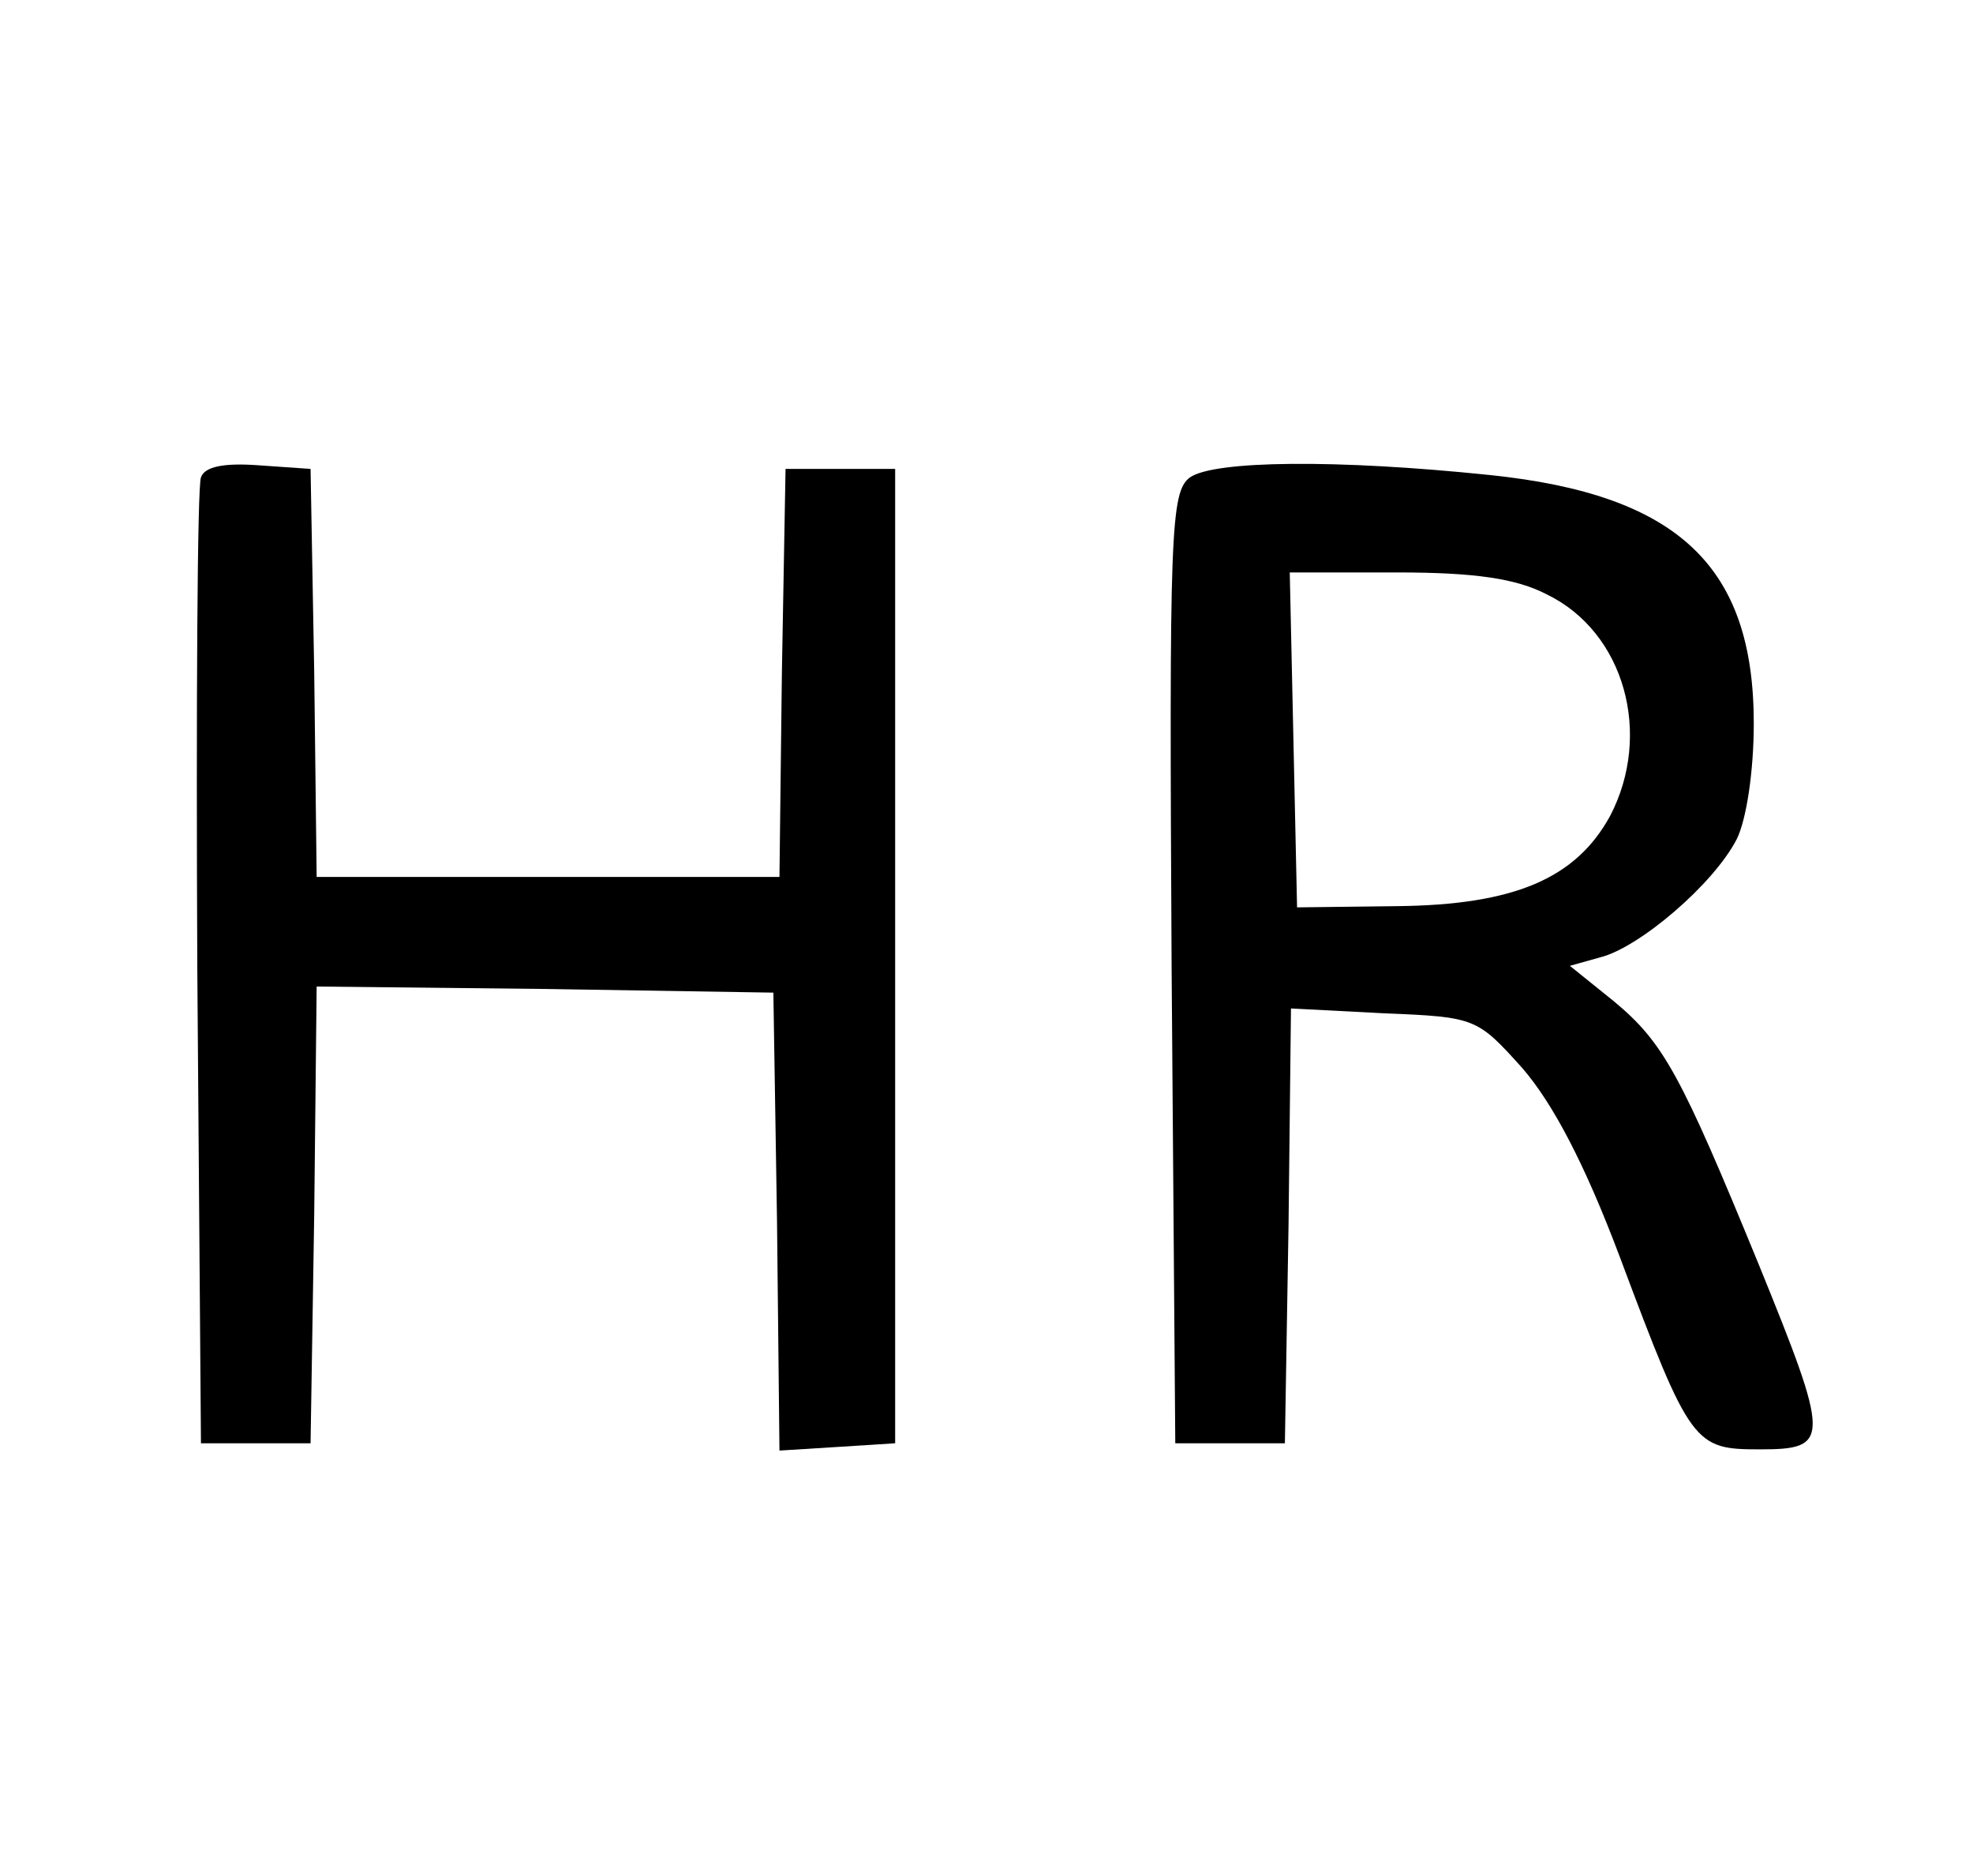
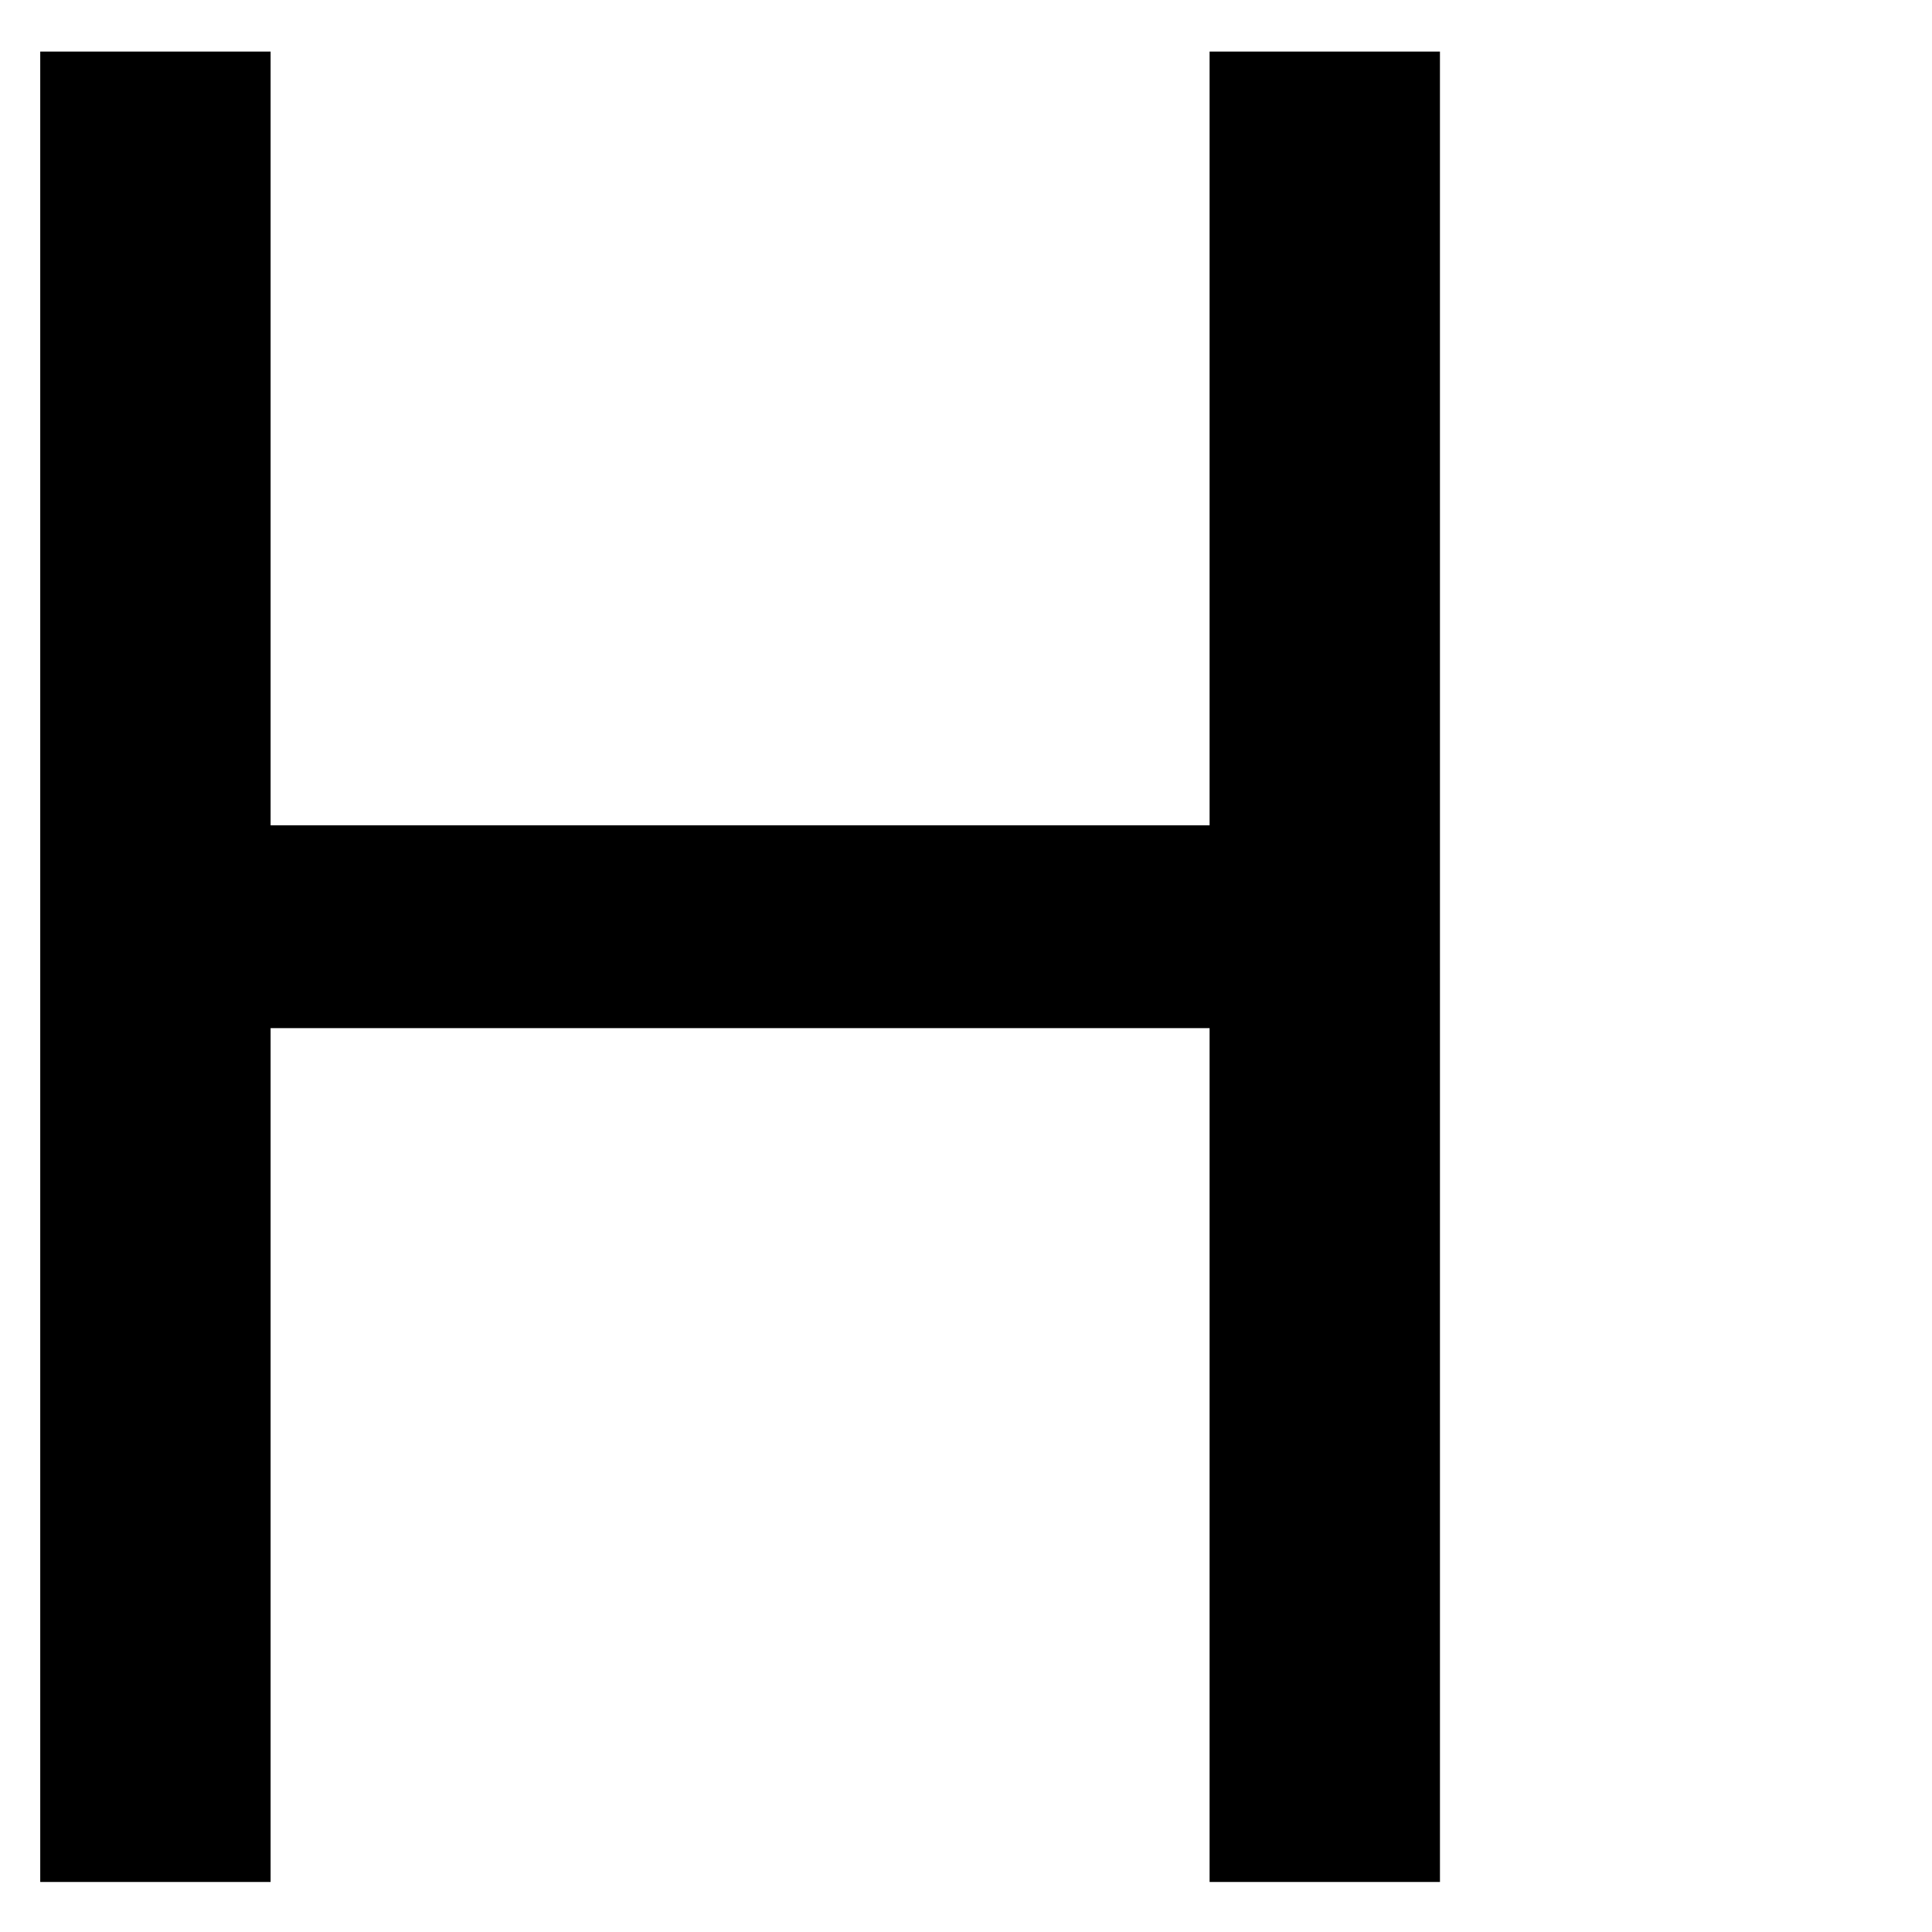
- <svg xmlns="http://www.w3.org/2000/svg" version="1.0" width="162pt" height="154pt" viewBox="0 0 162 154" preserveAspectRatio="xMidYMid meet">
-   <g transform="translate(0,154) scale(0.1,-0.1)" fill="#000000" stroke="none">
-     <path d="M165 1148 c-3 -7 -4 -189 -3 -403 l3 -390 45 0 45 0 3 188 2 187 188 -2 187 -3 3 -188 2 -188 48 3 47 3 0 400 0 400 -45 0 -45 0 -3 -167 -2 -168 -190 0 -190 0 -2 168 -3 167 -43 3 c-28 2 -44 -1 -47 -10z" />
-     <path d="M977 1148 c-16 -12 -17 -45 -15 -403 l3 -390 45 0 45 0 3 179 2 178 77 -4 c75 -3 76 -4 113 -45 25 -29 51 -78 80 -155 58 -155 61 -158 115 -158 58 0 58 7 -1 152 -64 156 -78 182 -119 216 l-36 29 25 7 c32 8 93 60 112 97 8 16 14 56 14 95 0 129 -62 188 -217 204 -125 13 -226 12 -246 -2z m293 -96 c64 -31 87 -115 52 -182 -28 -51 -78 -73 -175 -74 l-82 -1 -3 138 -3 137 88 0 c64 0 98 -5 123 -18z" />
+ <svg xmlns="http://www.w3.org/2000/svg" version="1.0" width="162pt" height="162pt" viewBox="0 0 162 162" preserveAspectRatio="xMidYMid meet" id="svg77">
+   <defs id="defs81" />
+   <g aria-label="HR" style="font-style:normal;font-variant:normal;font-weight:normal;font-stretch:normal;font-size:144px;line-height:1.25;font-family:'Noto Sans Meetei Mayek';-inkscape-font-specification:'Noto Sans Meetei Mayek';letter-spacing:0px;word-spacing:0px;fill:#000000;fill-opacity:1;stroke:none;stroke-width:0.75" id="text172">
+     <path d="M 120.742,157.806 H 101.425 V 86.21 H 22.69 V 157.806 H 3.374 V 4.325 H 22.69 V 69.203 h 78.735 V 4.325 h 19.316 z" style="font-size:215px;stroke-width:0.75" id="path281" />
+     <path d="m 182.26,78.021 h 22.991 q 18.687,0 27.295,-7.349 8.608,-7.349 8.608,-21.836 0,-14.487 -8.713,-21.101 -8.713,-6.719 -28.24,-6.719 h -21.941 z m 0,16.377 V 157.806 h -19.316 V 4.325 h 42.307 q 28.555,0 42.202,10.918 13.752,10.813 13.752,32.649 0,30.549 -30.759,41.152 L 272.543,157.806 H 249.973 L 212.81,94.398 Z" style="font-size:215px;stroke-width:0.75" id="path283" />
  </g>
</svg>
